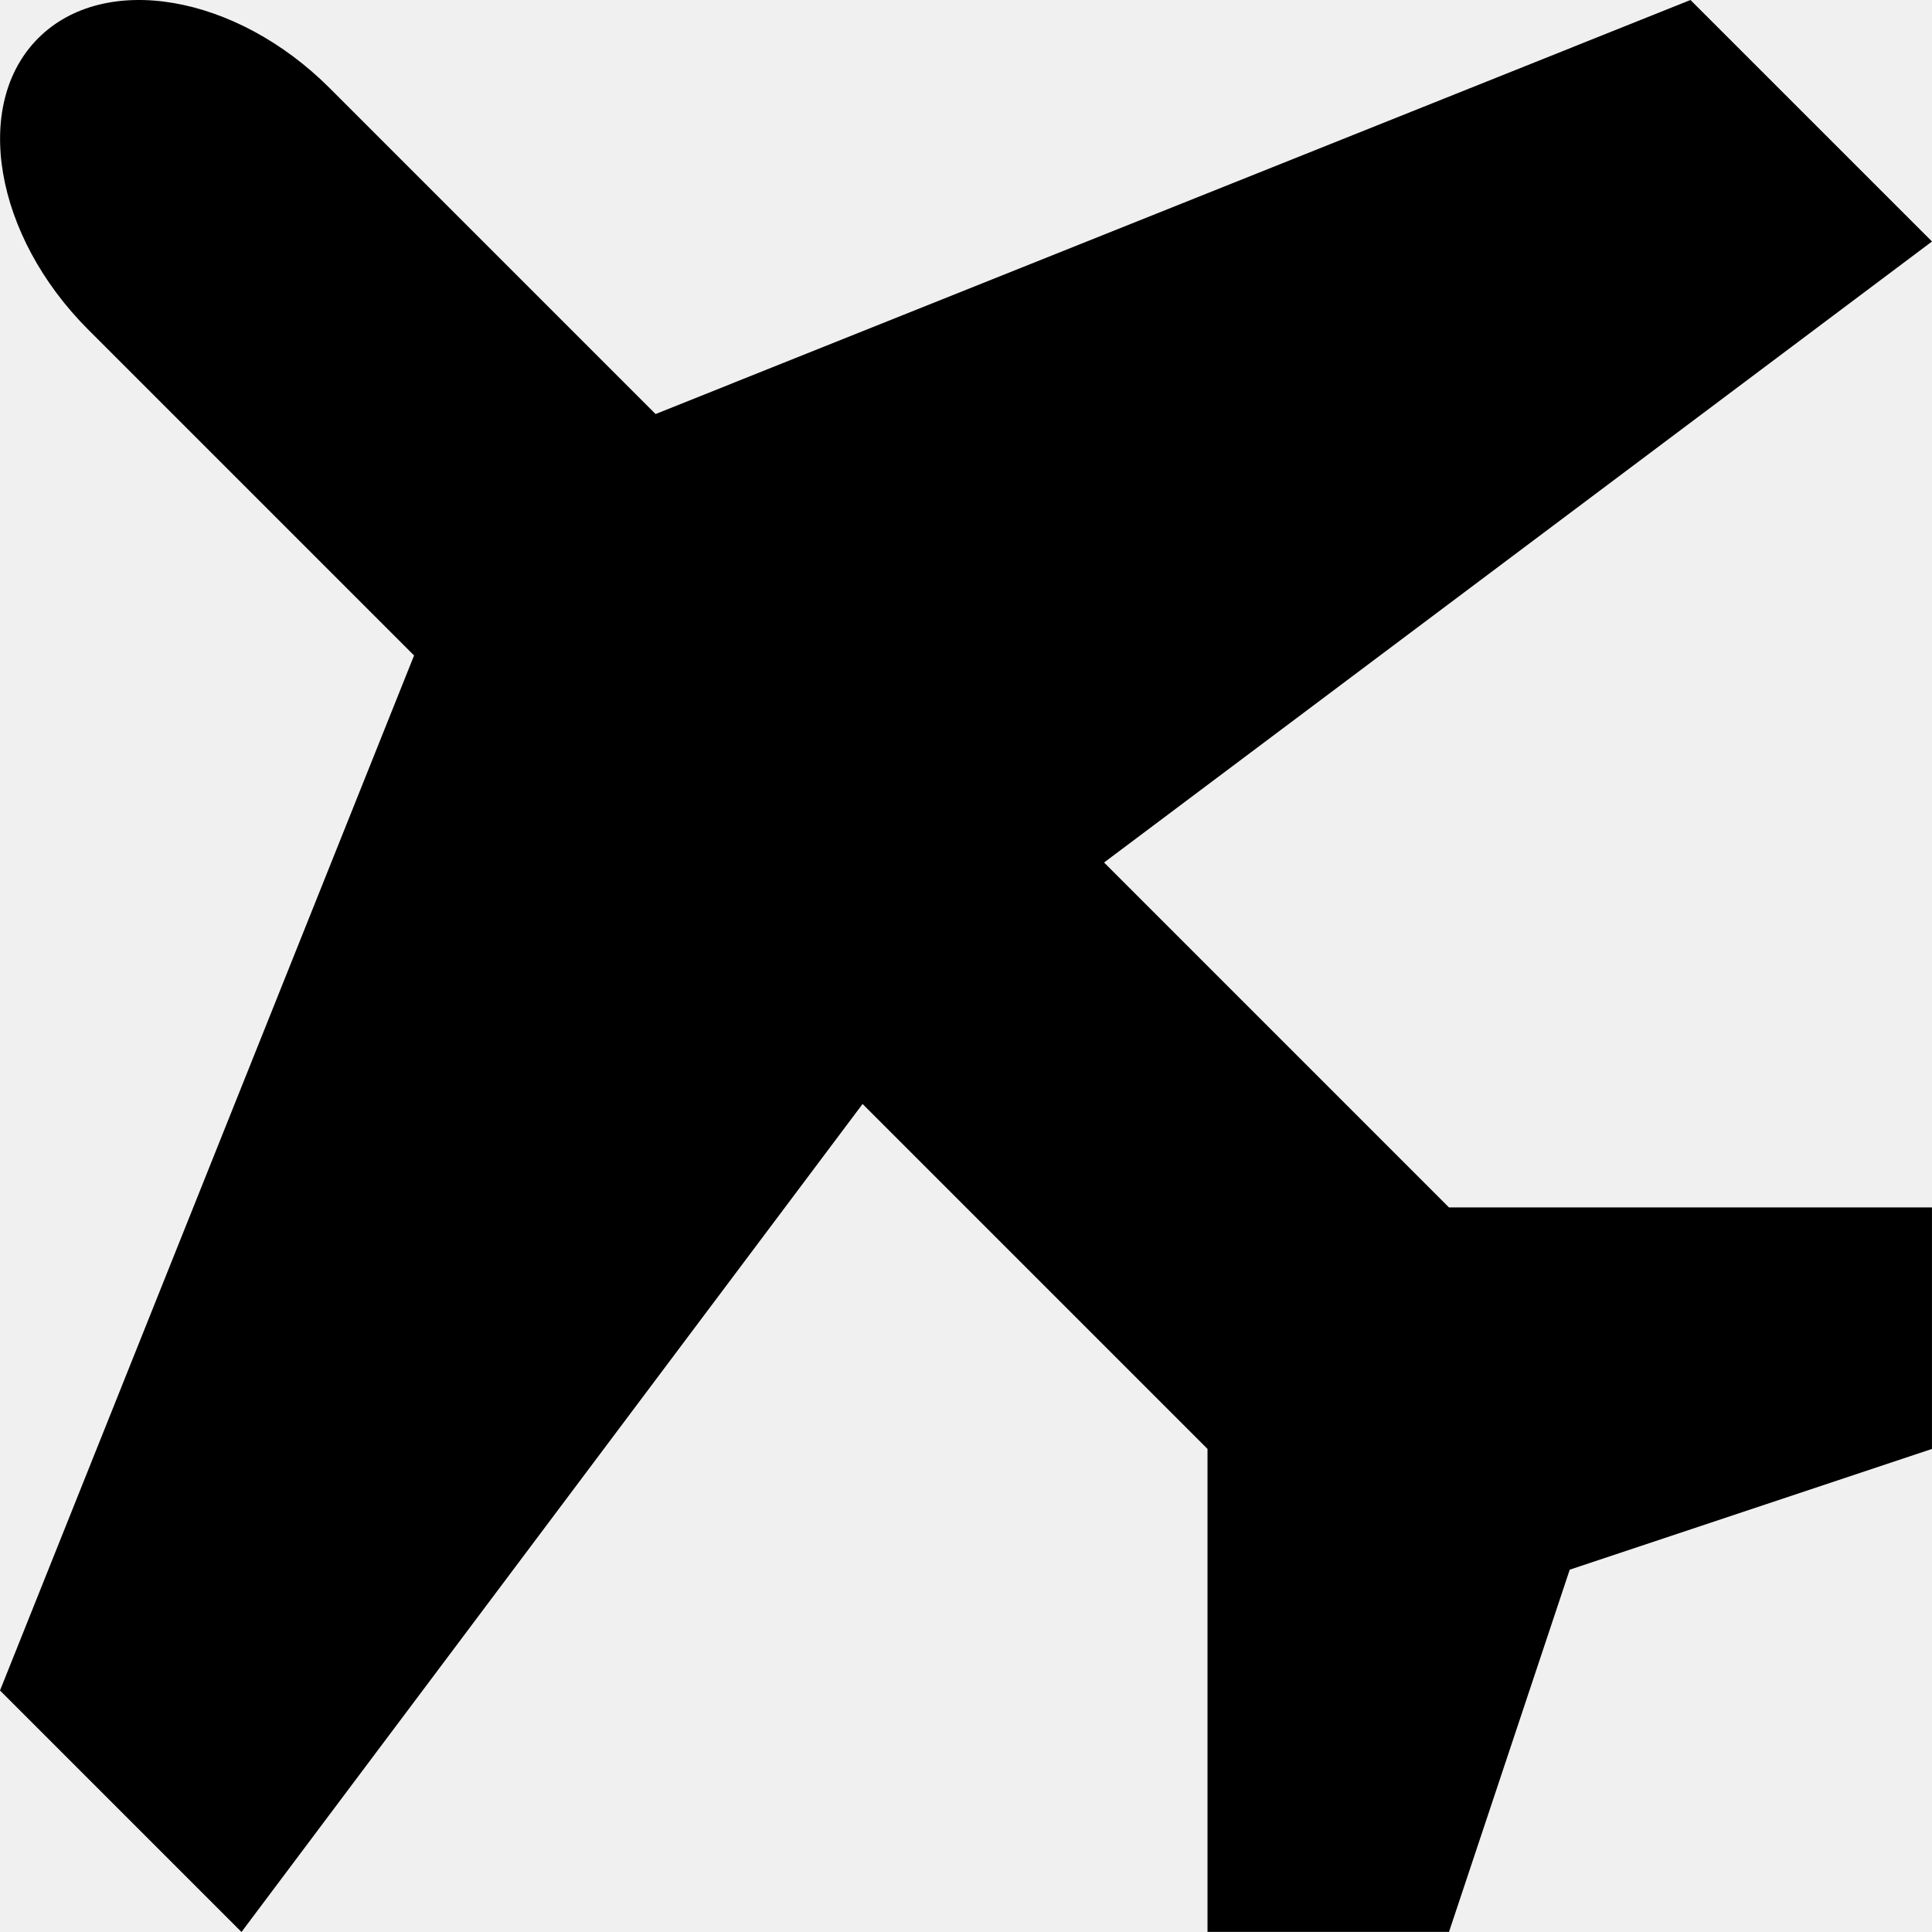
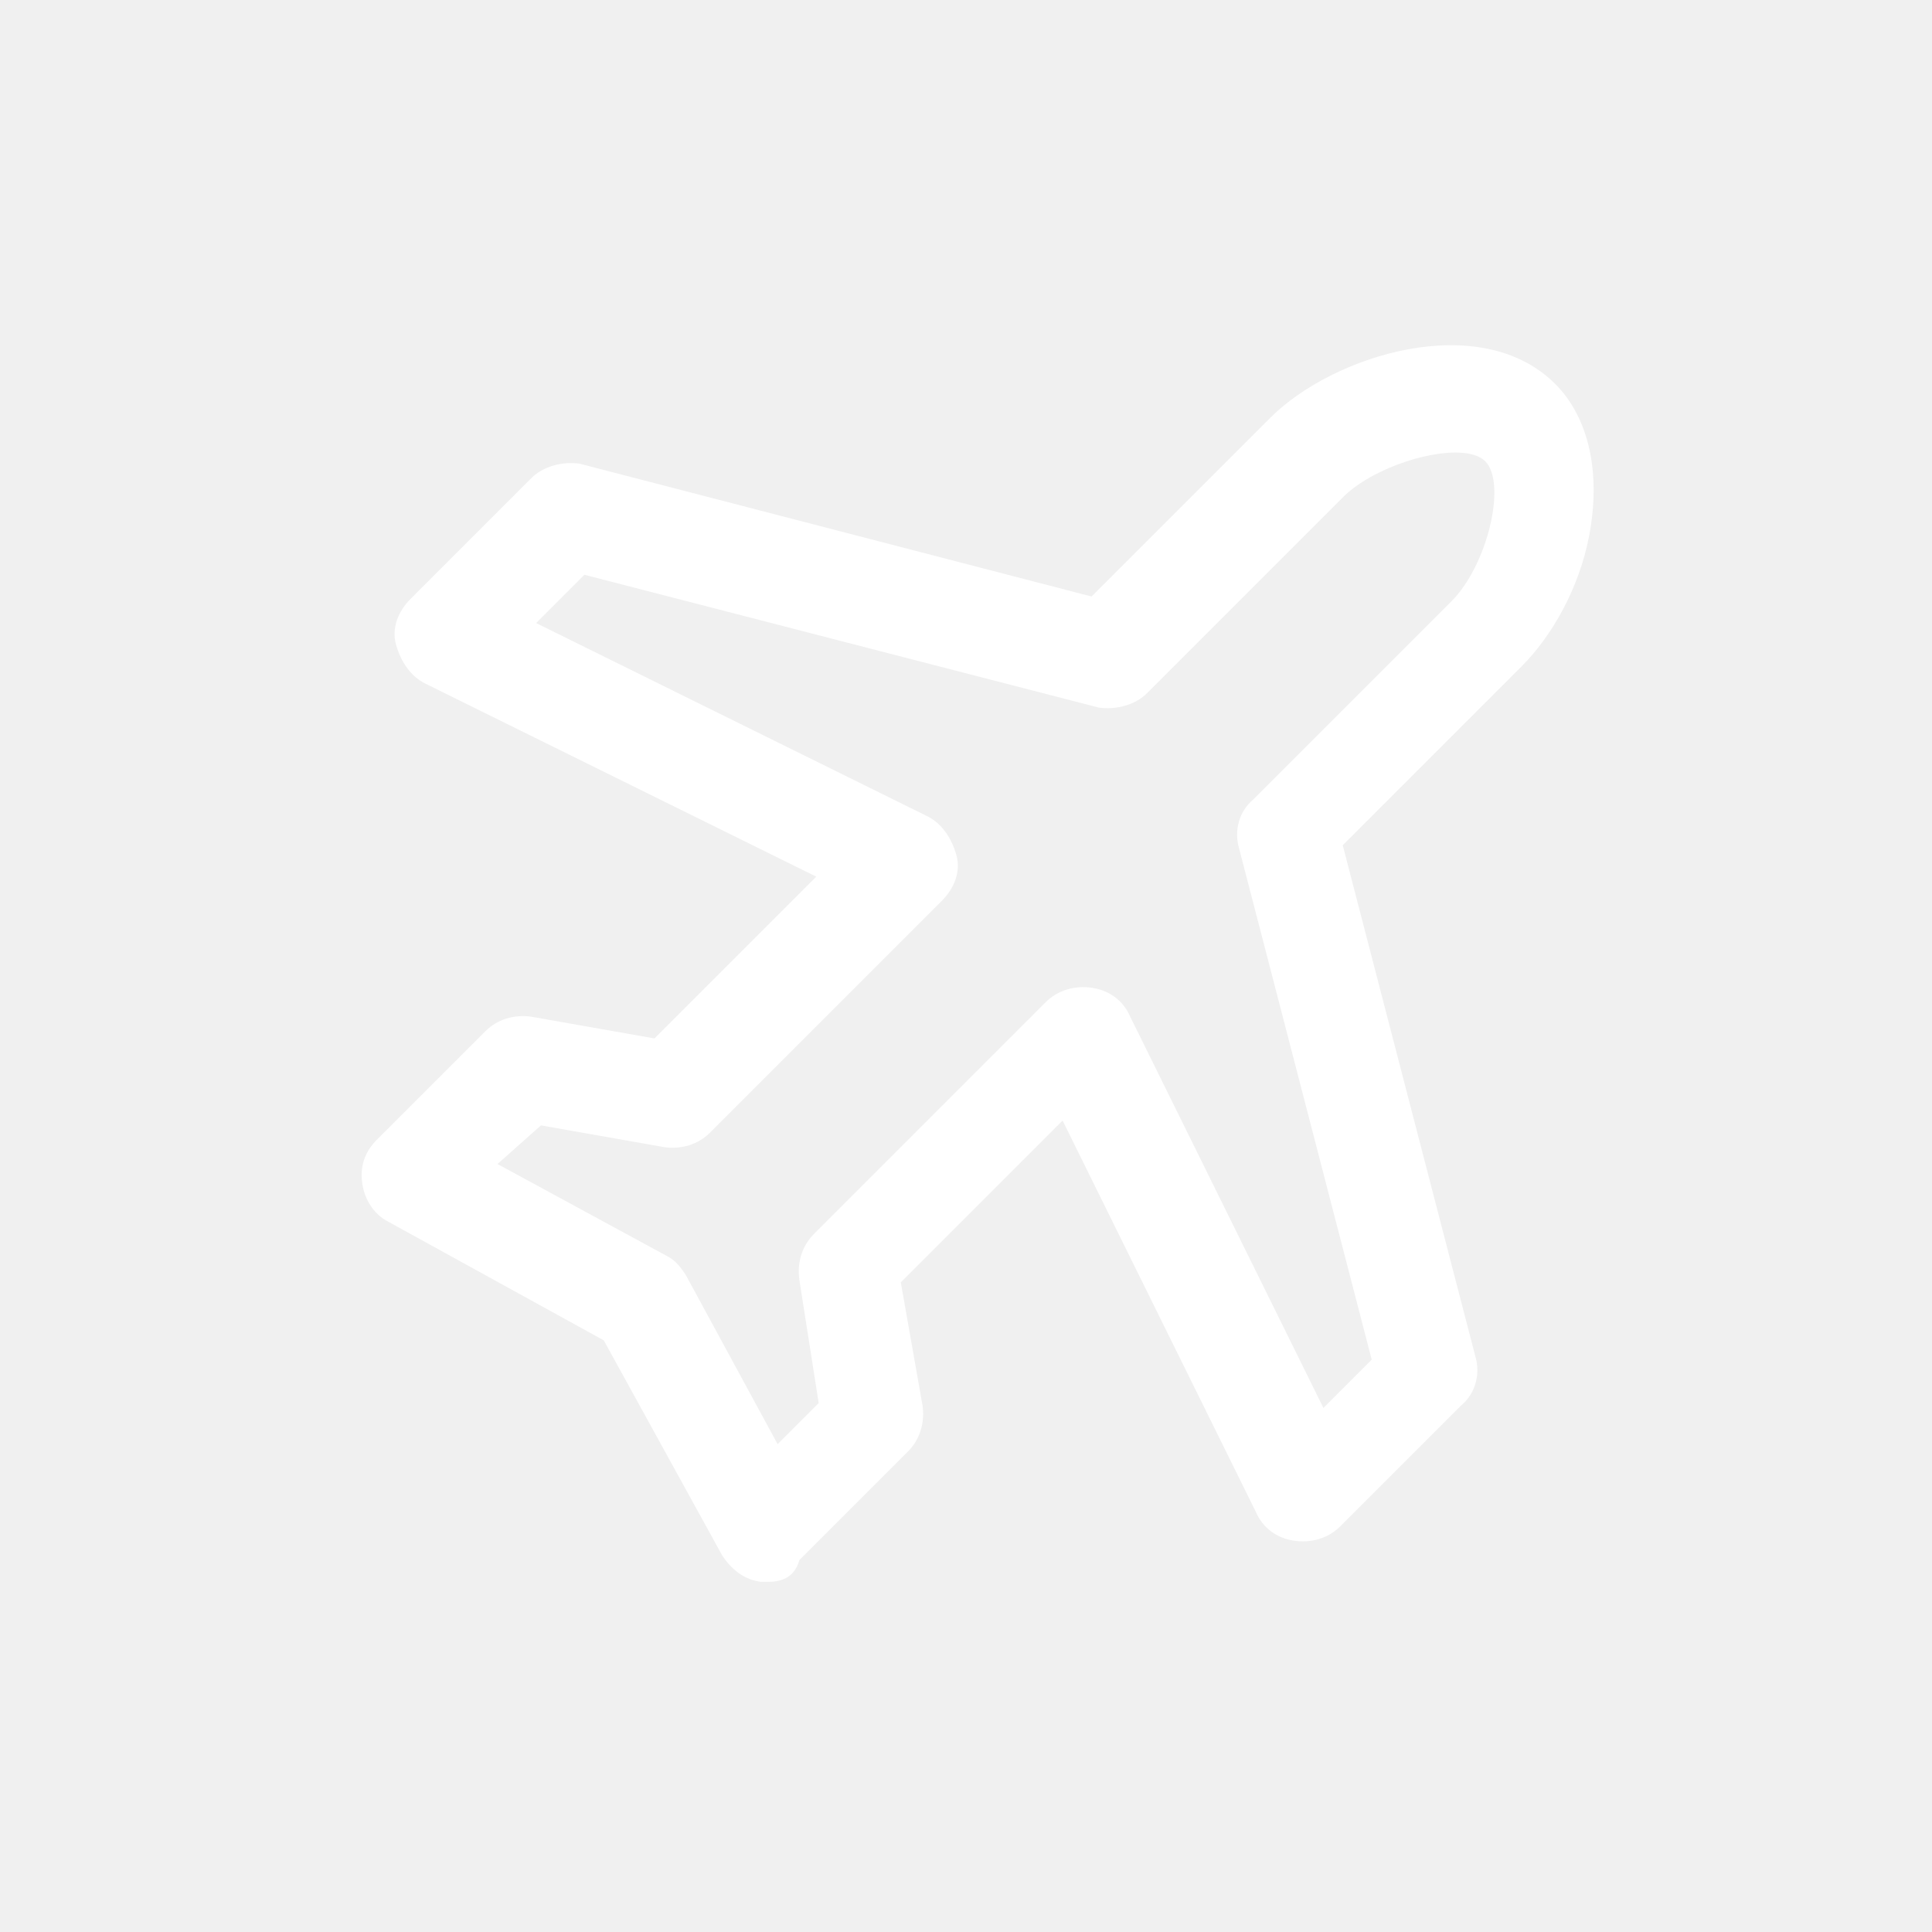
- <svg xmlns="http://www.w3.org/2000/svg" version="1.1" width="512" height="512" viewBox="0 0 512 512">
-   <g id="icomoon-ignore">
- </g>
-   <path d="M384 319.984l-91.41-91.411 219.41-164.575-64.005-63.998-274.26 109.721-86.35-86.353c-24.89-24.889-59.651-30.853-77.251-13.254-17.599 17.599-11.634 52.363 13.255 77.25l86.343 86.342-109.732 274.291 63.995 64.003 164.595-219.434 91.413 91.414v127.99h63.997l31.996-95.994 95.994-31.998v-63.996l-127.99 0.002z" />
+ <svg xmlns="http://www.w3.org/2000/svg" fill="#FFF" width="50" height="50" viewBox="-6 0 32 32" version="1.1">
+   <path d="M6.72 26.2c-0.040 0-0.080 0-0.12 0-0.28-0.040-0.48-0.2-0.64-0.44l-1.96-3.56-3.56-1.96c-0.24-0.12-0.4-0.36-0.44-0.64s0.040-0.52 0.24-0.72l1.8-1.8c0.2-0.2 0.48-0.28 0.76-0.24l2.040 0.36 2.68-2.68-6.48-3.2c-0.24-0.12-0.4-0.36-0.48-0.64s0.040-0.56 0.24-0.76l2-2c0.2-0.2 0.52-0.28 0.8-0.24l8.48 2.2 2.96-2.96c1.040-1.040 3.48-1.8 4.72-0.56 0.56 0.56 0.76 1.48 0.56 2.52-0.16 0.84-0.6 1.64-1.12 2.16l-2.96 2.96 2.2 8.48c0.080 0.28 0 0.6-0.24 0.8l-2 2c-0.2 0.2-0.48 0.28-0.76 0.24s-0.52-0.2-0.64-0.48l-3.2-6.48-2.68 2.68 0.36 2.040c0.040 0.28-0.040 0.56-0.24 0.76l-1.8 1.8c-0.080 0.28-0.28 0.36-0.52 0.36zM2.24 19.28l2.8 1.52c0.16 0.080 0.24 0.2 0.32 0.32l1.52 2.8 0.68-0.68-0.32-2.040c-0.040-0.28 0.040-0.56 0.24-0.76l3.84-3.84c0.2-0.2 0.48-0.28 0.76-0.24s0.52 0.2 0.64 0.48l3.2 6.48 0.8-0.8-2.2-8.48c-0.080-0.28 0-0.6 0.24-0.8l3.28-3.28c0.6-0.6 0.92-1.96 0.56-2.32s-1.72 0-2.32 0.56l-3.28 3.28c-0.2 0.2-0.52 0.28-0.8 0.24l-8.52-2.2-0.8 0.8 6.48 3.2c0.24 0.12 0.4 0.36 0.48 0.64s-0.040 0.56-0.24 0.76l-3.84 3.84c-0.2 0.2-0.48 0.28-0.76 0.24l-2.040-0.36-0.72 0.64z" />
</svg>
